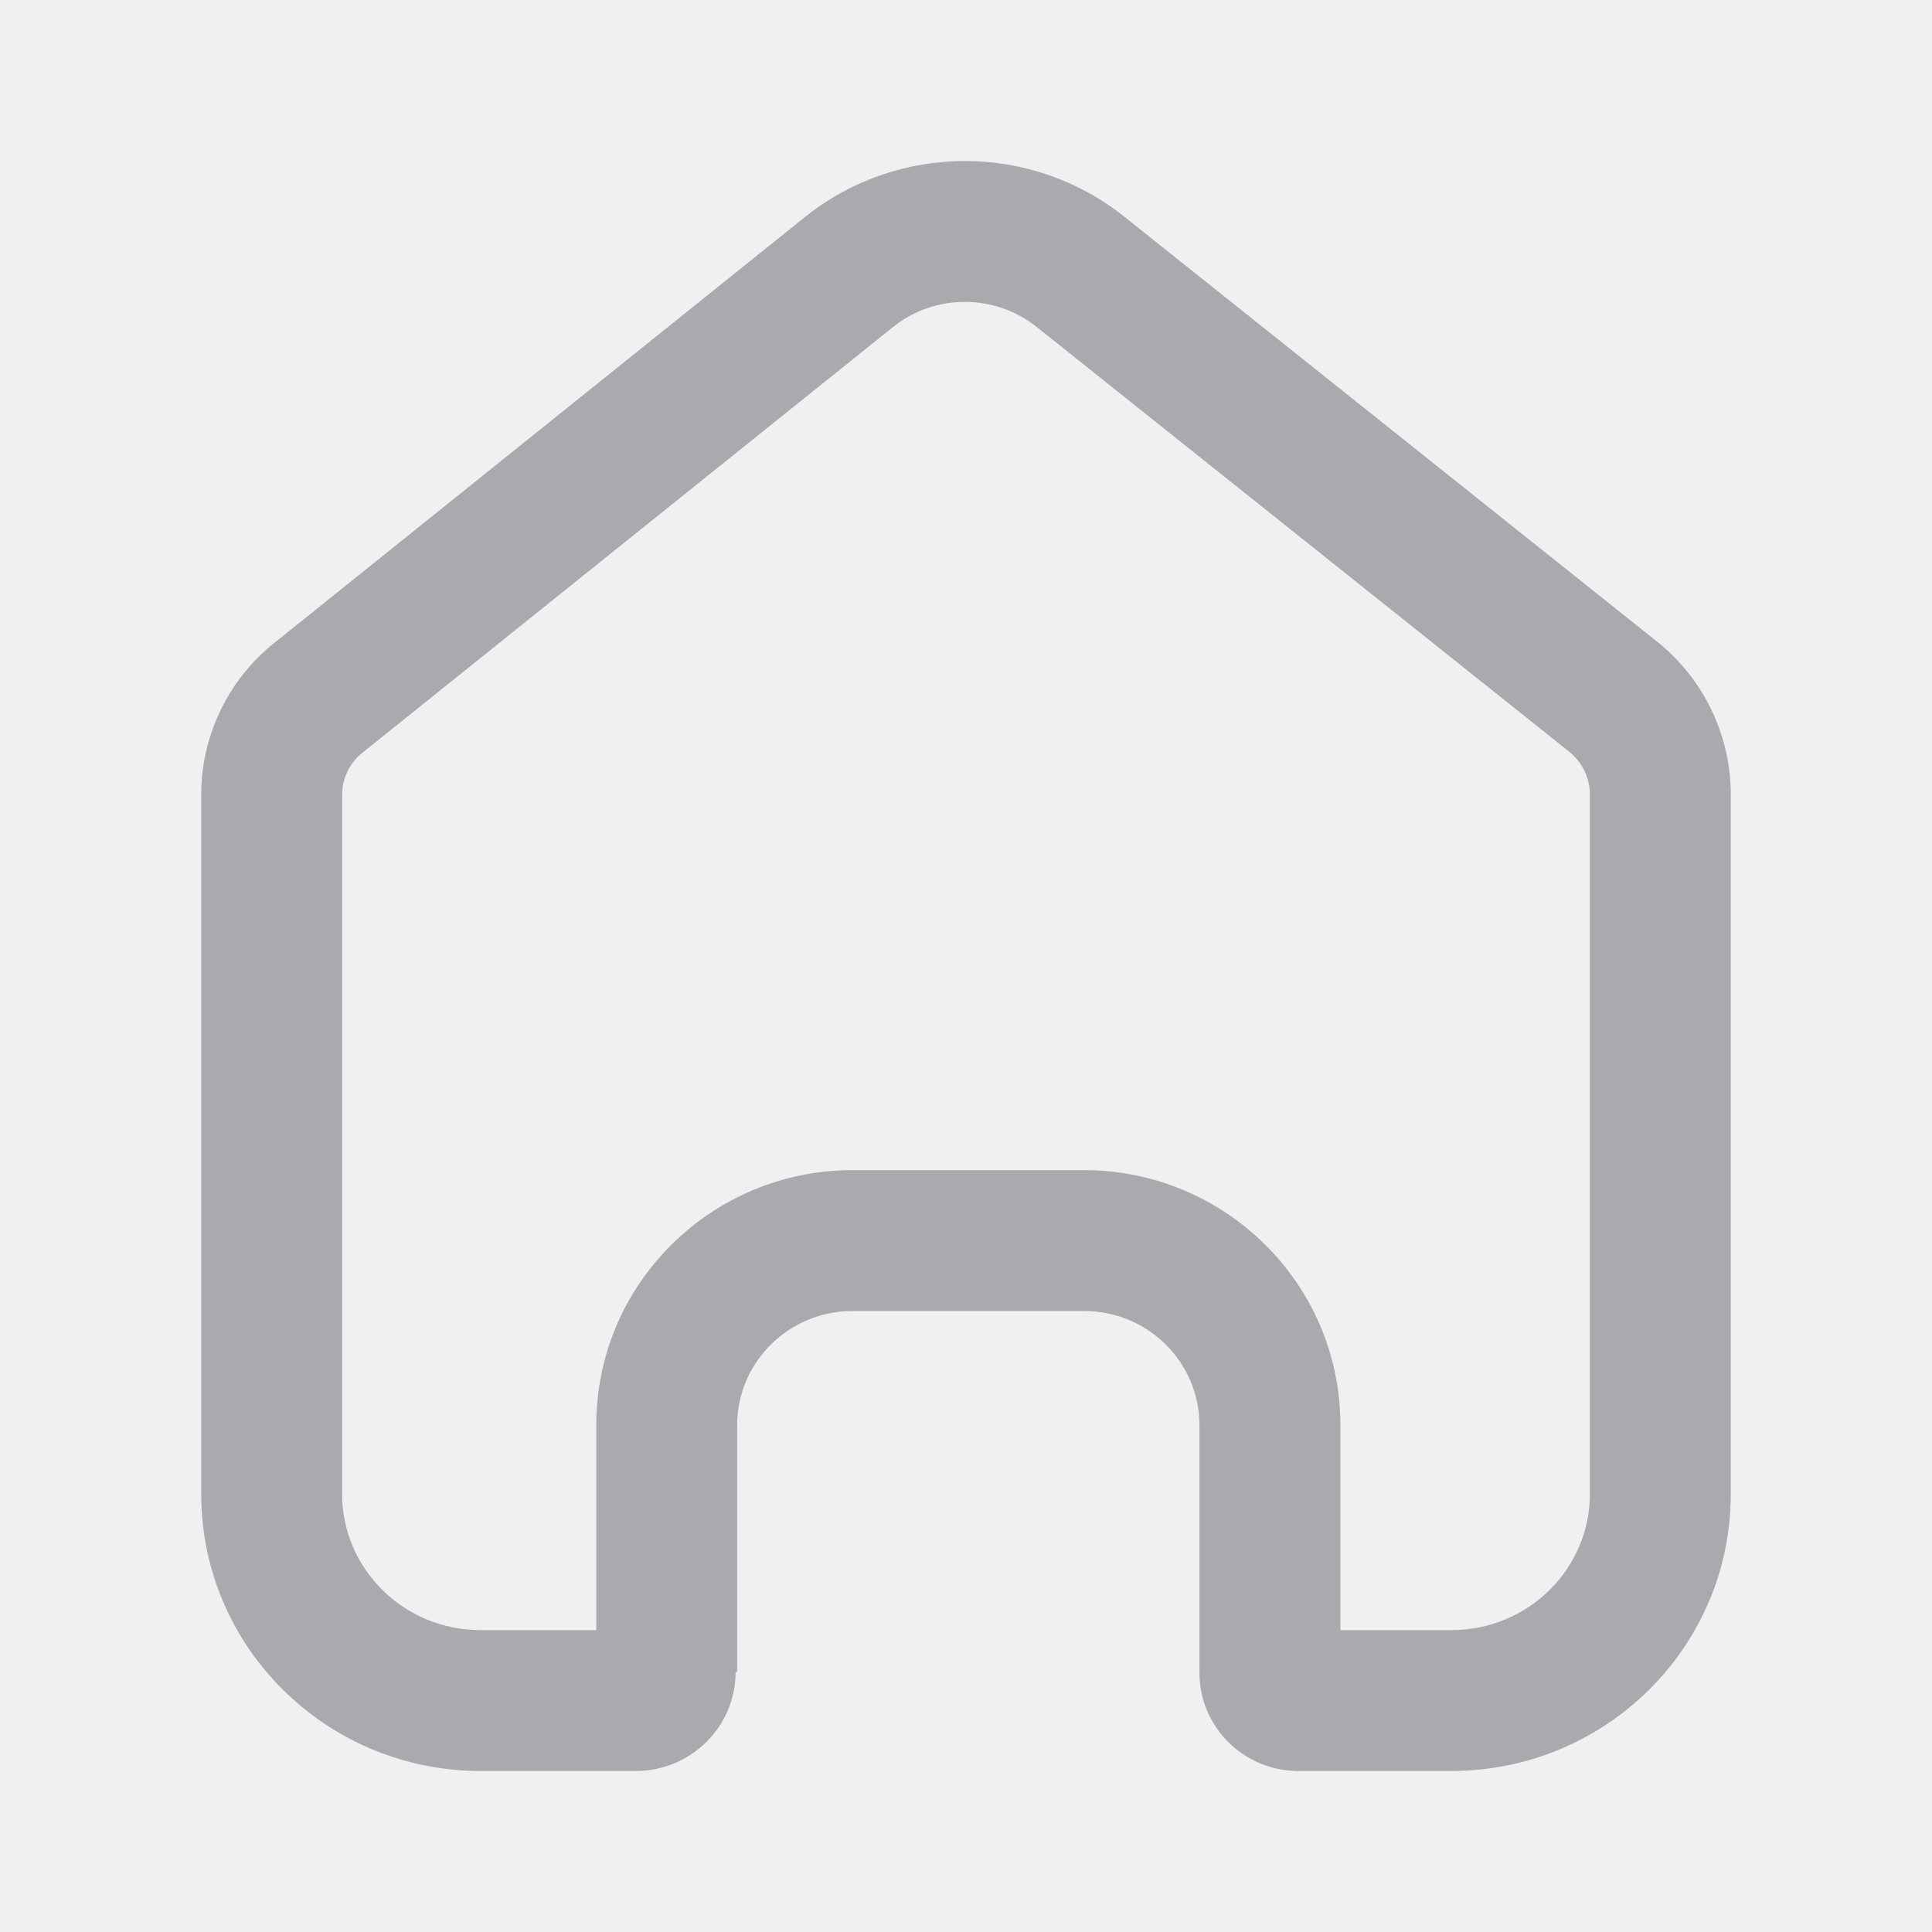
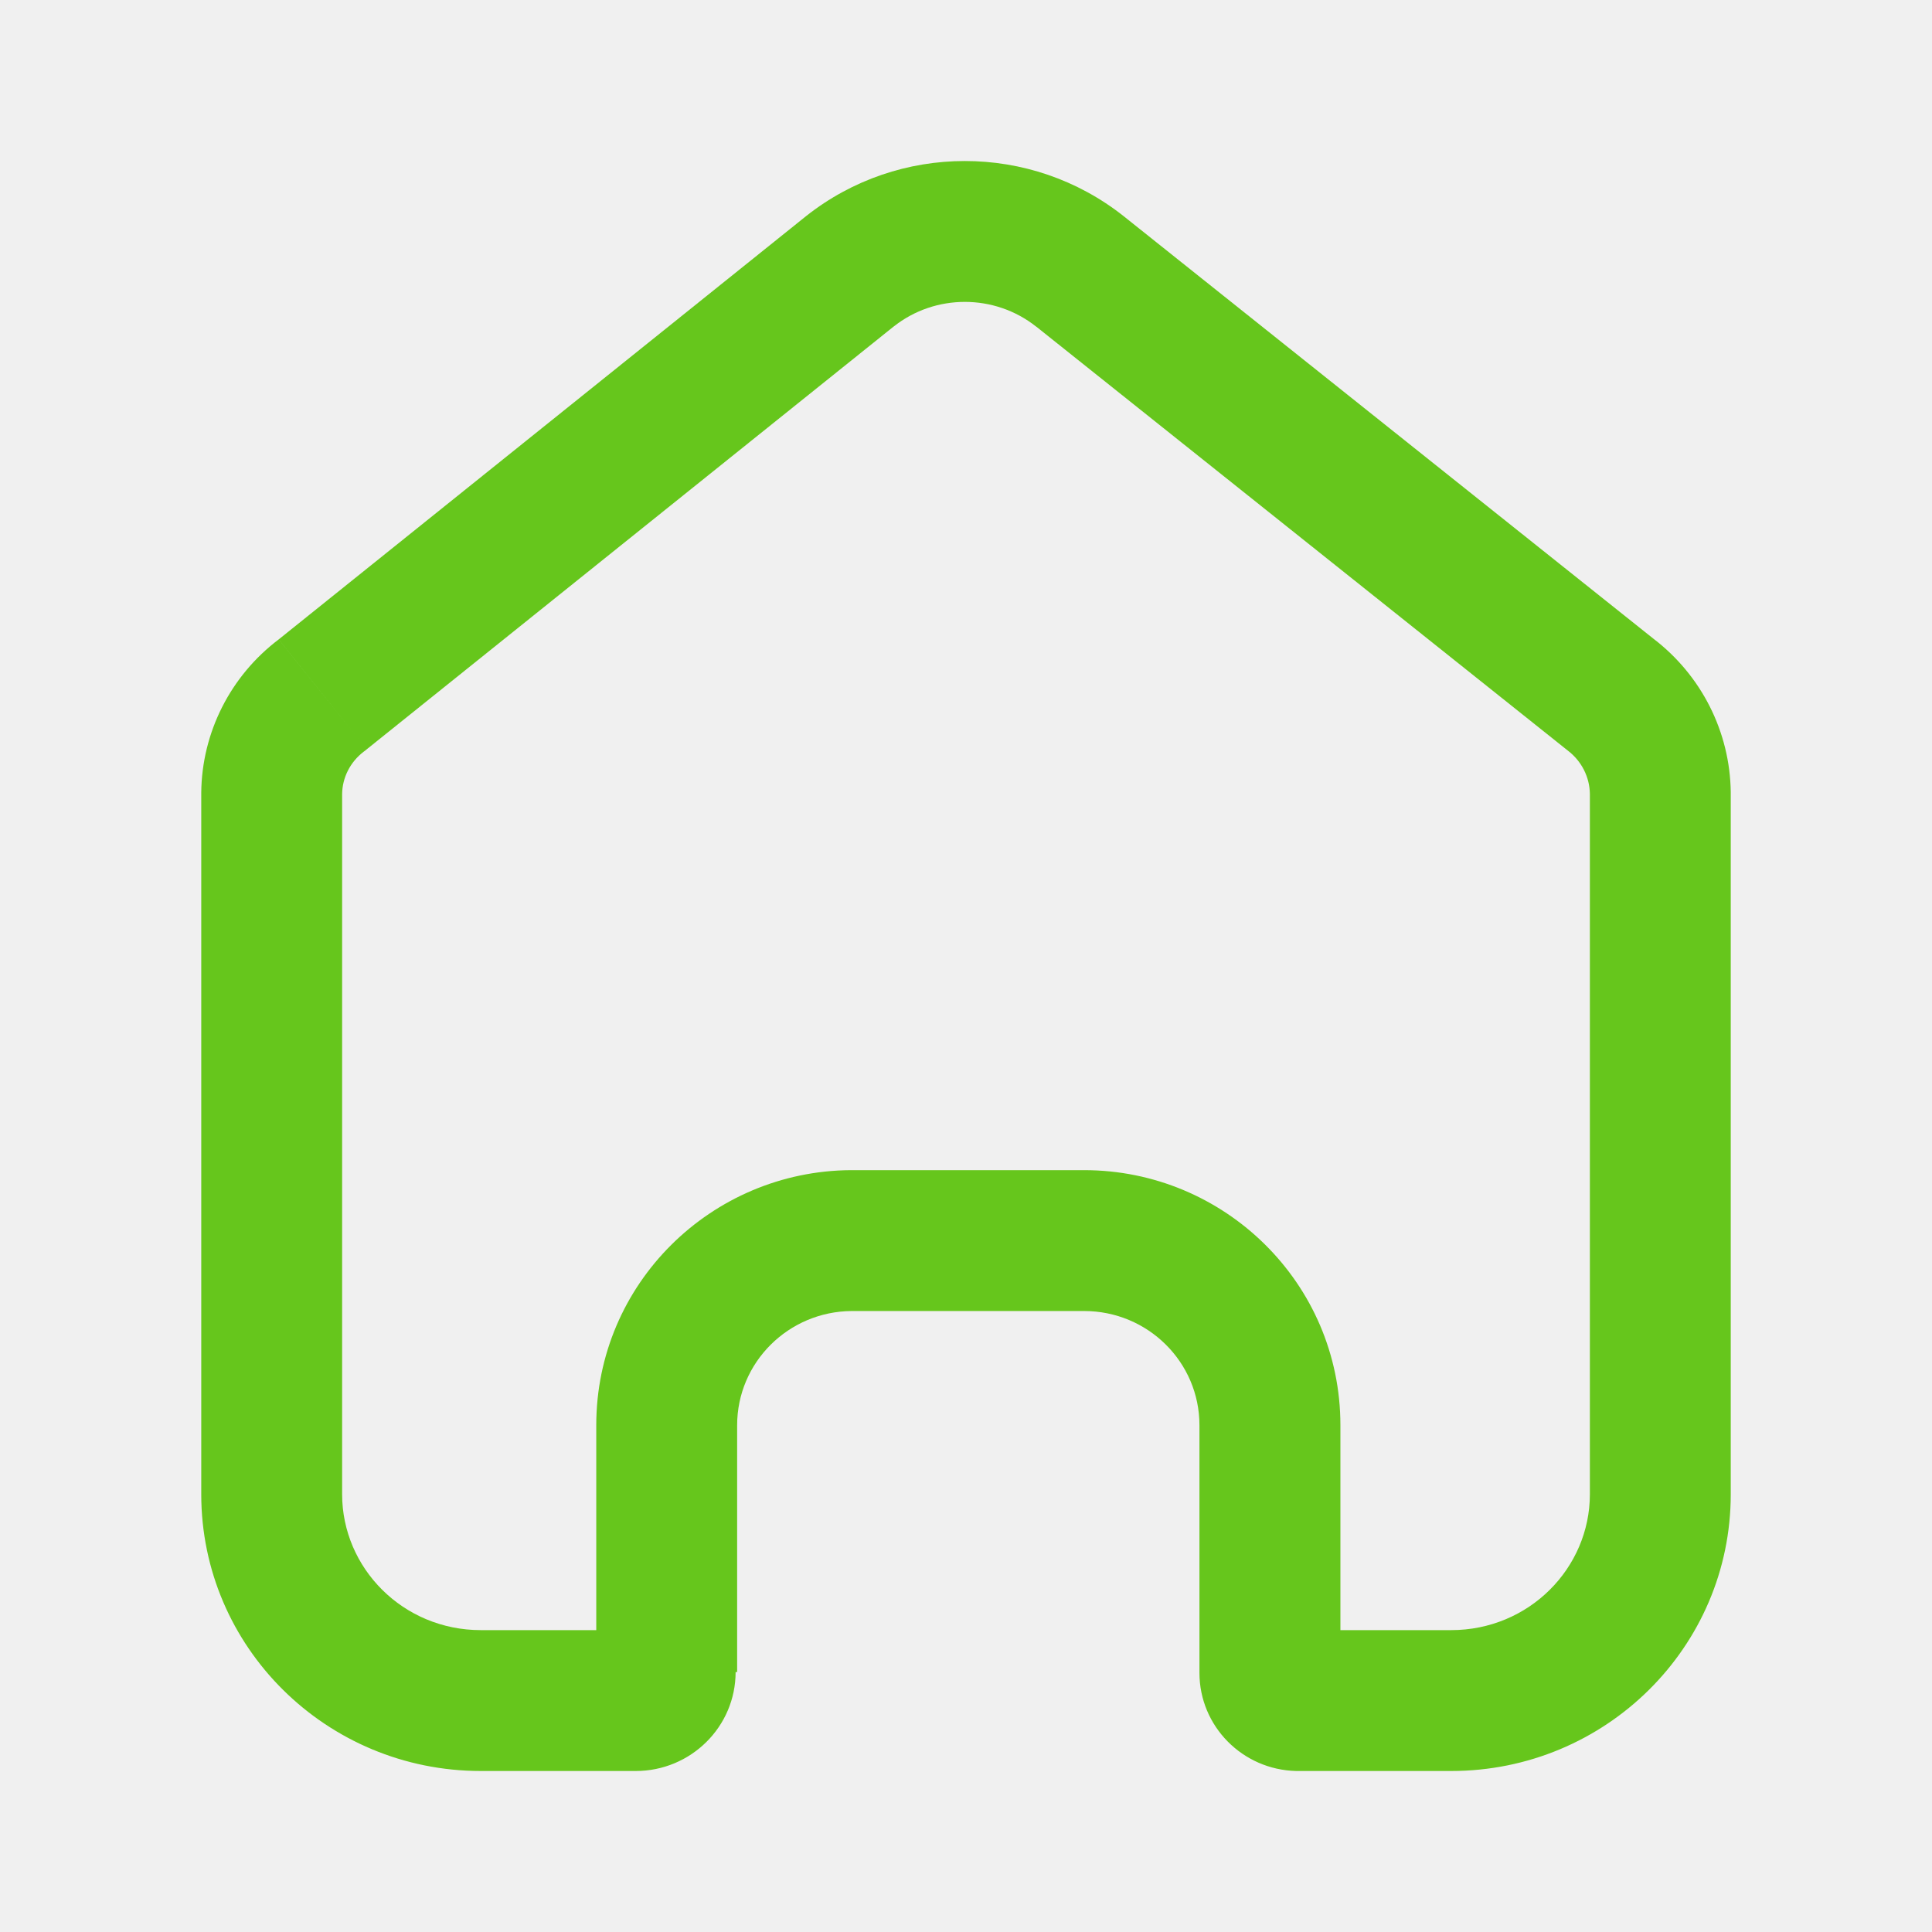
<svg xmlns="http://www.w3.org/2000/svg" width="24" height="24" viewBox="0 0 24 24" fill="none">
  <mask id="path-1-inside-1_1_1860" fill="white">
    <path d="M9.157 20.771V17.705C9.157 16.925 9.793 16.291 10.581 16.286H13.467C14.259 16.286 14.9 16.921 14.9 17.705V20.781C14.9 21.443 15.434 21.985 16.103 22H18.027C19.945 22 21.5 20.461 21.5 18.562V9.838C21.49 9.091 21.136 8.389 20.538 7.933L13.958 2.685C12.805 1.772 11.166 1.772 10.013 2.685L3.462 7.943C2.862 8.397 2.507 9.1 2.5 9.847V18.562C2.5 20.461 4.055 22 5.973 22H7.897C8.582 22 9.138 21.45 9.138 20.771" />
  </mask>
-   <path d="M7.407 20.771C7.407 21.738 8.191 22.521 9.157 22.521C10.124 22.521 10.907 21.738 10.907 20.771H7.407ZM9.157 17.705H10.907V17.705L9.157 17.705ZM10.581 16.286V14.536L10.569 14.536L10.581 16.286ZM14.9 20.781L16.651 20.781V20.781H14.9ZM16.103 22L16.062 23.75C16.076 23.75 16.09 23.75 16.103 23.75V22ZM21.5 9.838H23.25C23.25 9.83 23.25 9.822 23.25 9.814L21.5 9.838ZM20.538 7.933L19.447 9.301C19.456 9.309 19.466 9.316 19.476 9.324L20.538 7.933ZM13.958 2.685L15.049 1.317L15.045 1.314L13.958 2.685ZM10.013 2.685L8.926 1.314L8.918 1.32L10.013 2.685ZM3.462 7.943L4.519 9.337C4.532 9.328 4.545 9.318 4.557 9.307L3.462 7.943ZM2.5 9.847L0.75 9.83C0.75 9.836 0.75 9.842 0.75 9.847H2.5ZM10.888 20.771C10.888 19.805 10.104 19.021 9.138 19.021C8.171 19.021 7.388 19.805 7.388 20.771H10.888ZM10.907 20.771V17.705H7.407V20.771H10.907ZM10.907 17.705C10.907 17.903 10.75 18.035 10.593 18.036L10.569 14.536C8.836 14.547 7.407 15.946 7.407 17.705L10.907 17.705ZM10.581 18.036H13.467V14.536H10.581V18.036ZM13.467 18.036C13.309 18.036 13.15 17.904 13.15 17.705H16.651C16.651 15.938 15.209 14.536 13.467 14.536V18.036ZM13.15 17.705V20.781H16.651V17.705H13.15ZM13.15 20.78C13.15 22.41 14.459 23.712 16.062 23.75L16.144 20.25C16.409 20.257 16.651 20.477 16.651 20.781L13.15 20.78ZM16.103 23.75H18.027V20.25H16.103V23.75ZM18.027 23.75C20.895 23.75 23.25 21.444 23.25 18.562H19.75C19.75 19.478 18.995 20.25 18.027 20.25V23.75ZM23.25 18.562V9.838H19.75V18.562H23.25ZM23.25 9.814C23.232 8.526 22.621 7.322 21.6 6.542L19.476 9.324C19.65 9.457 19.747 9.656 19.75 9.862L23.25 9.814ZM21.629 6.565L15.049 1.317L12.867 4.053L19.447 9.301L21.629 6.565ZM15.045 1.314C13.255 -0.105 10.716 -0.105 8.926 1.314L11.101 4.057C11.616 3.648 12.355 3.648 12.871 4.057L15.045 1.314ZM8.918 1.32L2.367 6.578L4.557 9.307L11.109 4.05L8.918 1.32ZM2.405 6.548C1.377 7.327 0.763 8.537 0.75 9.83L4.25 9.865C4.252 9.663 4.348 9.467 4.519 9.337L2.405 6.548ZM0.75 9.847V18.562H4.25V9.847H0.75ZM0.75 18.562C0.75 21.444 3.105 23.75 5.973 23.75V20.25C5.005 20.25 4.25 19.478 4.25 18.562H0.75ZM5.973 23.75H7.897V20.25H5.973V23.75ZM7.897 23.75C9.532 23.75 10.888 22.433 10.888 20.771H7.388C7.388 20.467 7.632 20.25 7.897 20.25V23.75Z" fill="#A8AAADFF" mask="url(#path-1-inside-1_1_1860)" />
+   <path d="M7.407 20.771C7.407 21.738 8.191 22.521 9.157 22.521C10.124 22.521 10.907 21.738 10.907 20.771H7.407ZM9.157 17.705H10.907V17.705L9.157 17.705ZM10.581 16.286V14.536L10.569 14.536L10.581 16.286ZM14.9 20.781L16.651 20.781V20.781H14.9ZM16.103 22L16.062 23.75C16.076 23.75 16.09 23.75 16.103 23.75V22ZM21.5 9.838H23.25C23.25 9.83 23.25 9.822 23.25 9.814L21.5 9.838ZM20.538 7.933L19.447 9.301C19.456 9.309 19.466 9.316 19.476 9.324L20.538 7.933ZM13.958 2.685L15.049 1.317L15.045 1.314L13.958 2.685ZM10.013 2.685L8.926 1.314L8.918 1.32L10.013 2.685ZM3.462 7.943L4.519 9.337C4.532 9.328 4.545 9.318 4.557 9.307L3.462 7.943ZM2.5 9.847L0.75 9.83C0.75 9.836 0.75 9.842 0.75 9.847H2.5ZM10.888 20.771C10.888 19.805 10.104 19.021 9.138 19.021C8.171 19.021 7.388 19.805 7.388 20.771H10.888ZM10.907 20.771V17.705H7.407V20.771H10.907ZM10.907 17.705C10.907 17.903 10.75 18.035 10.593 18.036L10.569 14.536C8.836 14.547 7.407 15.946 7.407 17.705L10.907 17.705ZM10.581 18.036H13.467V14.536H10.581V18.036ZM13.467 18.036C13.309 18.036 13.15 17.904 13.15 17.705H16.651C16.651 15.938 15.209 14.536 13.467 14.536V18.036ZM13.15 17.705V20.781H16.651V17.705H13.15ZM13.15 20.78C13.15 22.41 14.459 23.712 16.062 23.75L16.144 20.25C16.409 20.257 16.651 20.477 16.651 20.781L13.15 20.78ZM16.103 23.75H18.027V20.25H16.103V23.75ZM18.027 23.75C20.895 23.75 23.25 21.444 23.25 18.562H19.75C19.75 19.478 18.995 20.25 18.027 20.25V23.75ZM23.25 18.562V9.838H19.75V18.562H23.25ZM23.25 9.814C23.232 8.526 22.621 7.322 21.6 6.542L19.476 9.324C19.65 9.457 19.747 9.656 19.75 9.862L23.25 9.814ZM21.629 6.565L15.049 1.317L12.867 4.053L19.447 9.301L21.629 6.565ZM15.045 1.314C13.255 -0.105 10.716 -0.105 8.926 1.314L11.101 4.057C11.616 3.648 12.355 3.648 12.871 4.057L15.045 1.314ZM8.918 1.32L2.367 6.578L4.557 9.307L11.109 4.05L8.918 1.32ZM2.405 6.548C1.377 7.327 0.763 8.537 0.75 9.83L4.25 9.865C4.252 9.663 4.348 9.467 4.519 9.337L2.405 6.548ZM0.75 9.847V18.562H4.25V9.847H0.75ZM0.75 18.562C0.75 21.444 3.105 23.75 5.973 23.75V20.25C5.005 20.25 4.25 19.478 4.25 18.562H0.75ZM5.973 23.75H7.897V20.25H5.973V23.75ZM7.897 23.75C9.532 23.75 10.888 22.433 10.888 20.771H7.388C7.388 20.467 7.632 20.25 7.897 20.25V23.75Z" fill="#66C61C" mask="url(#path-1-inside-1_1_1860)" />
</svg>
